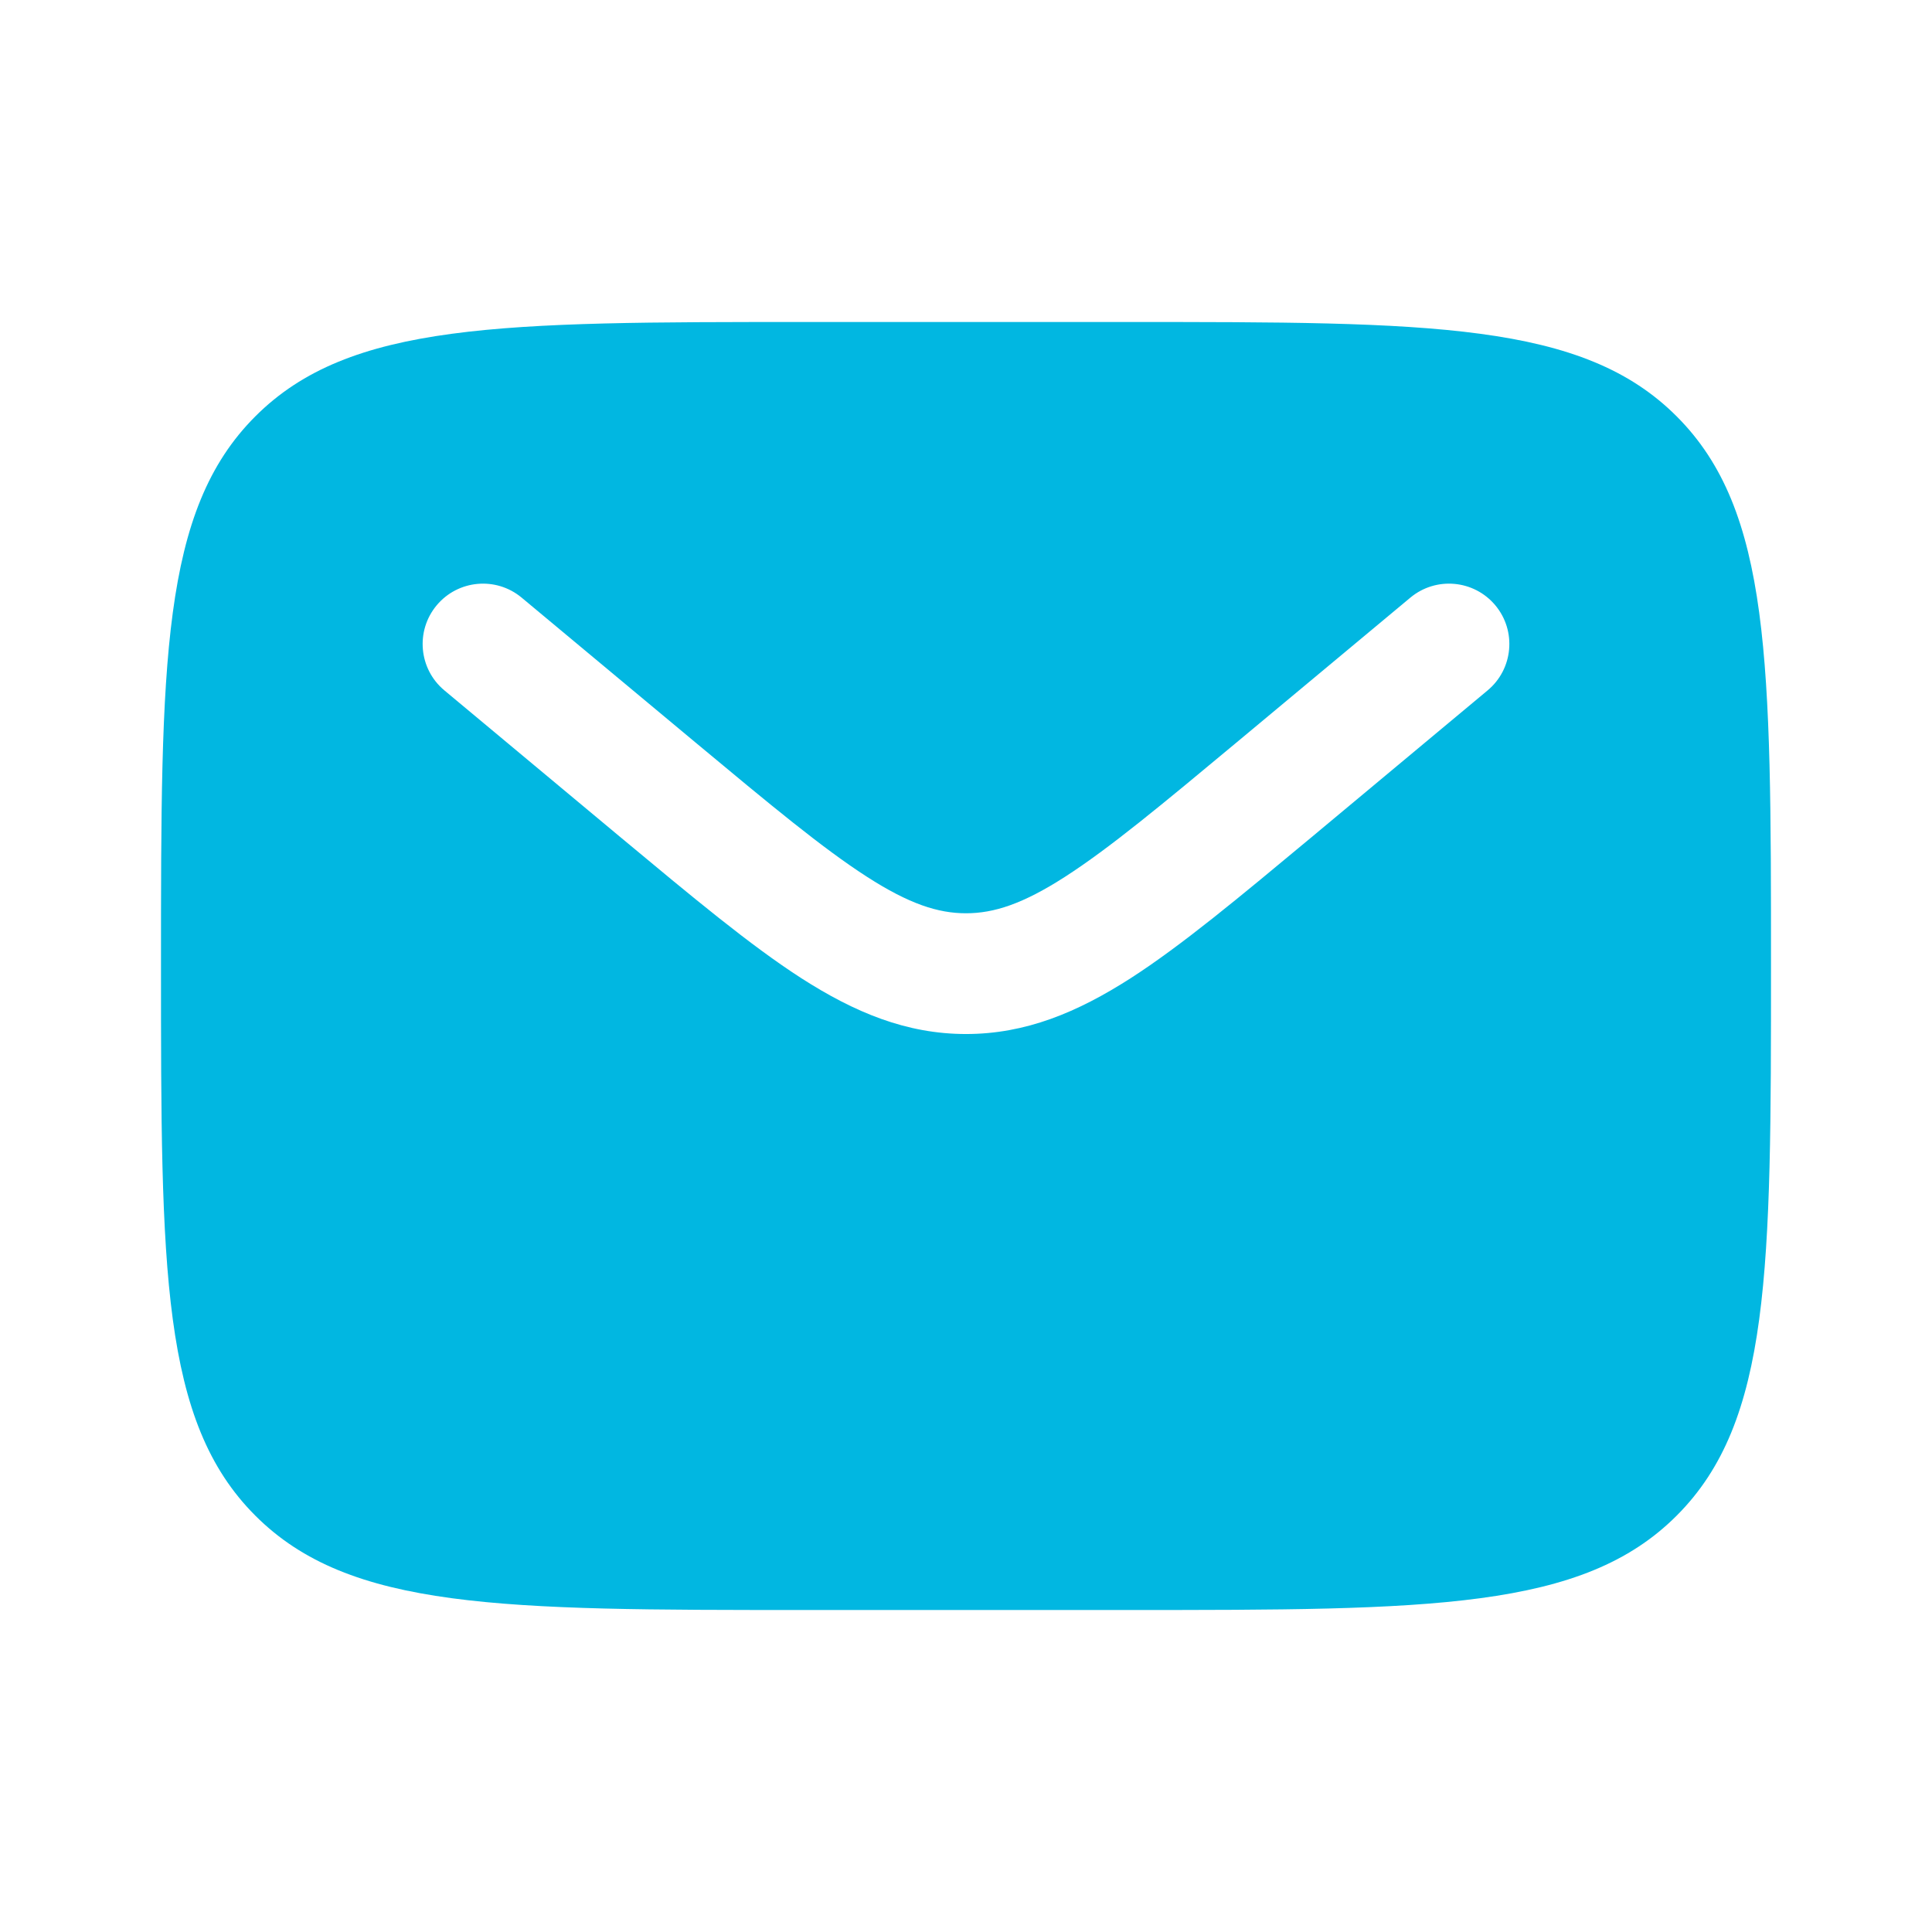
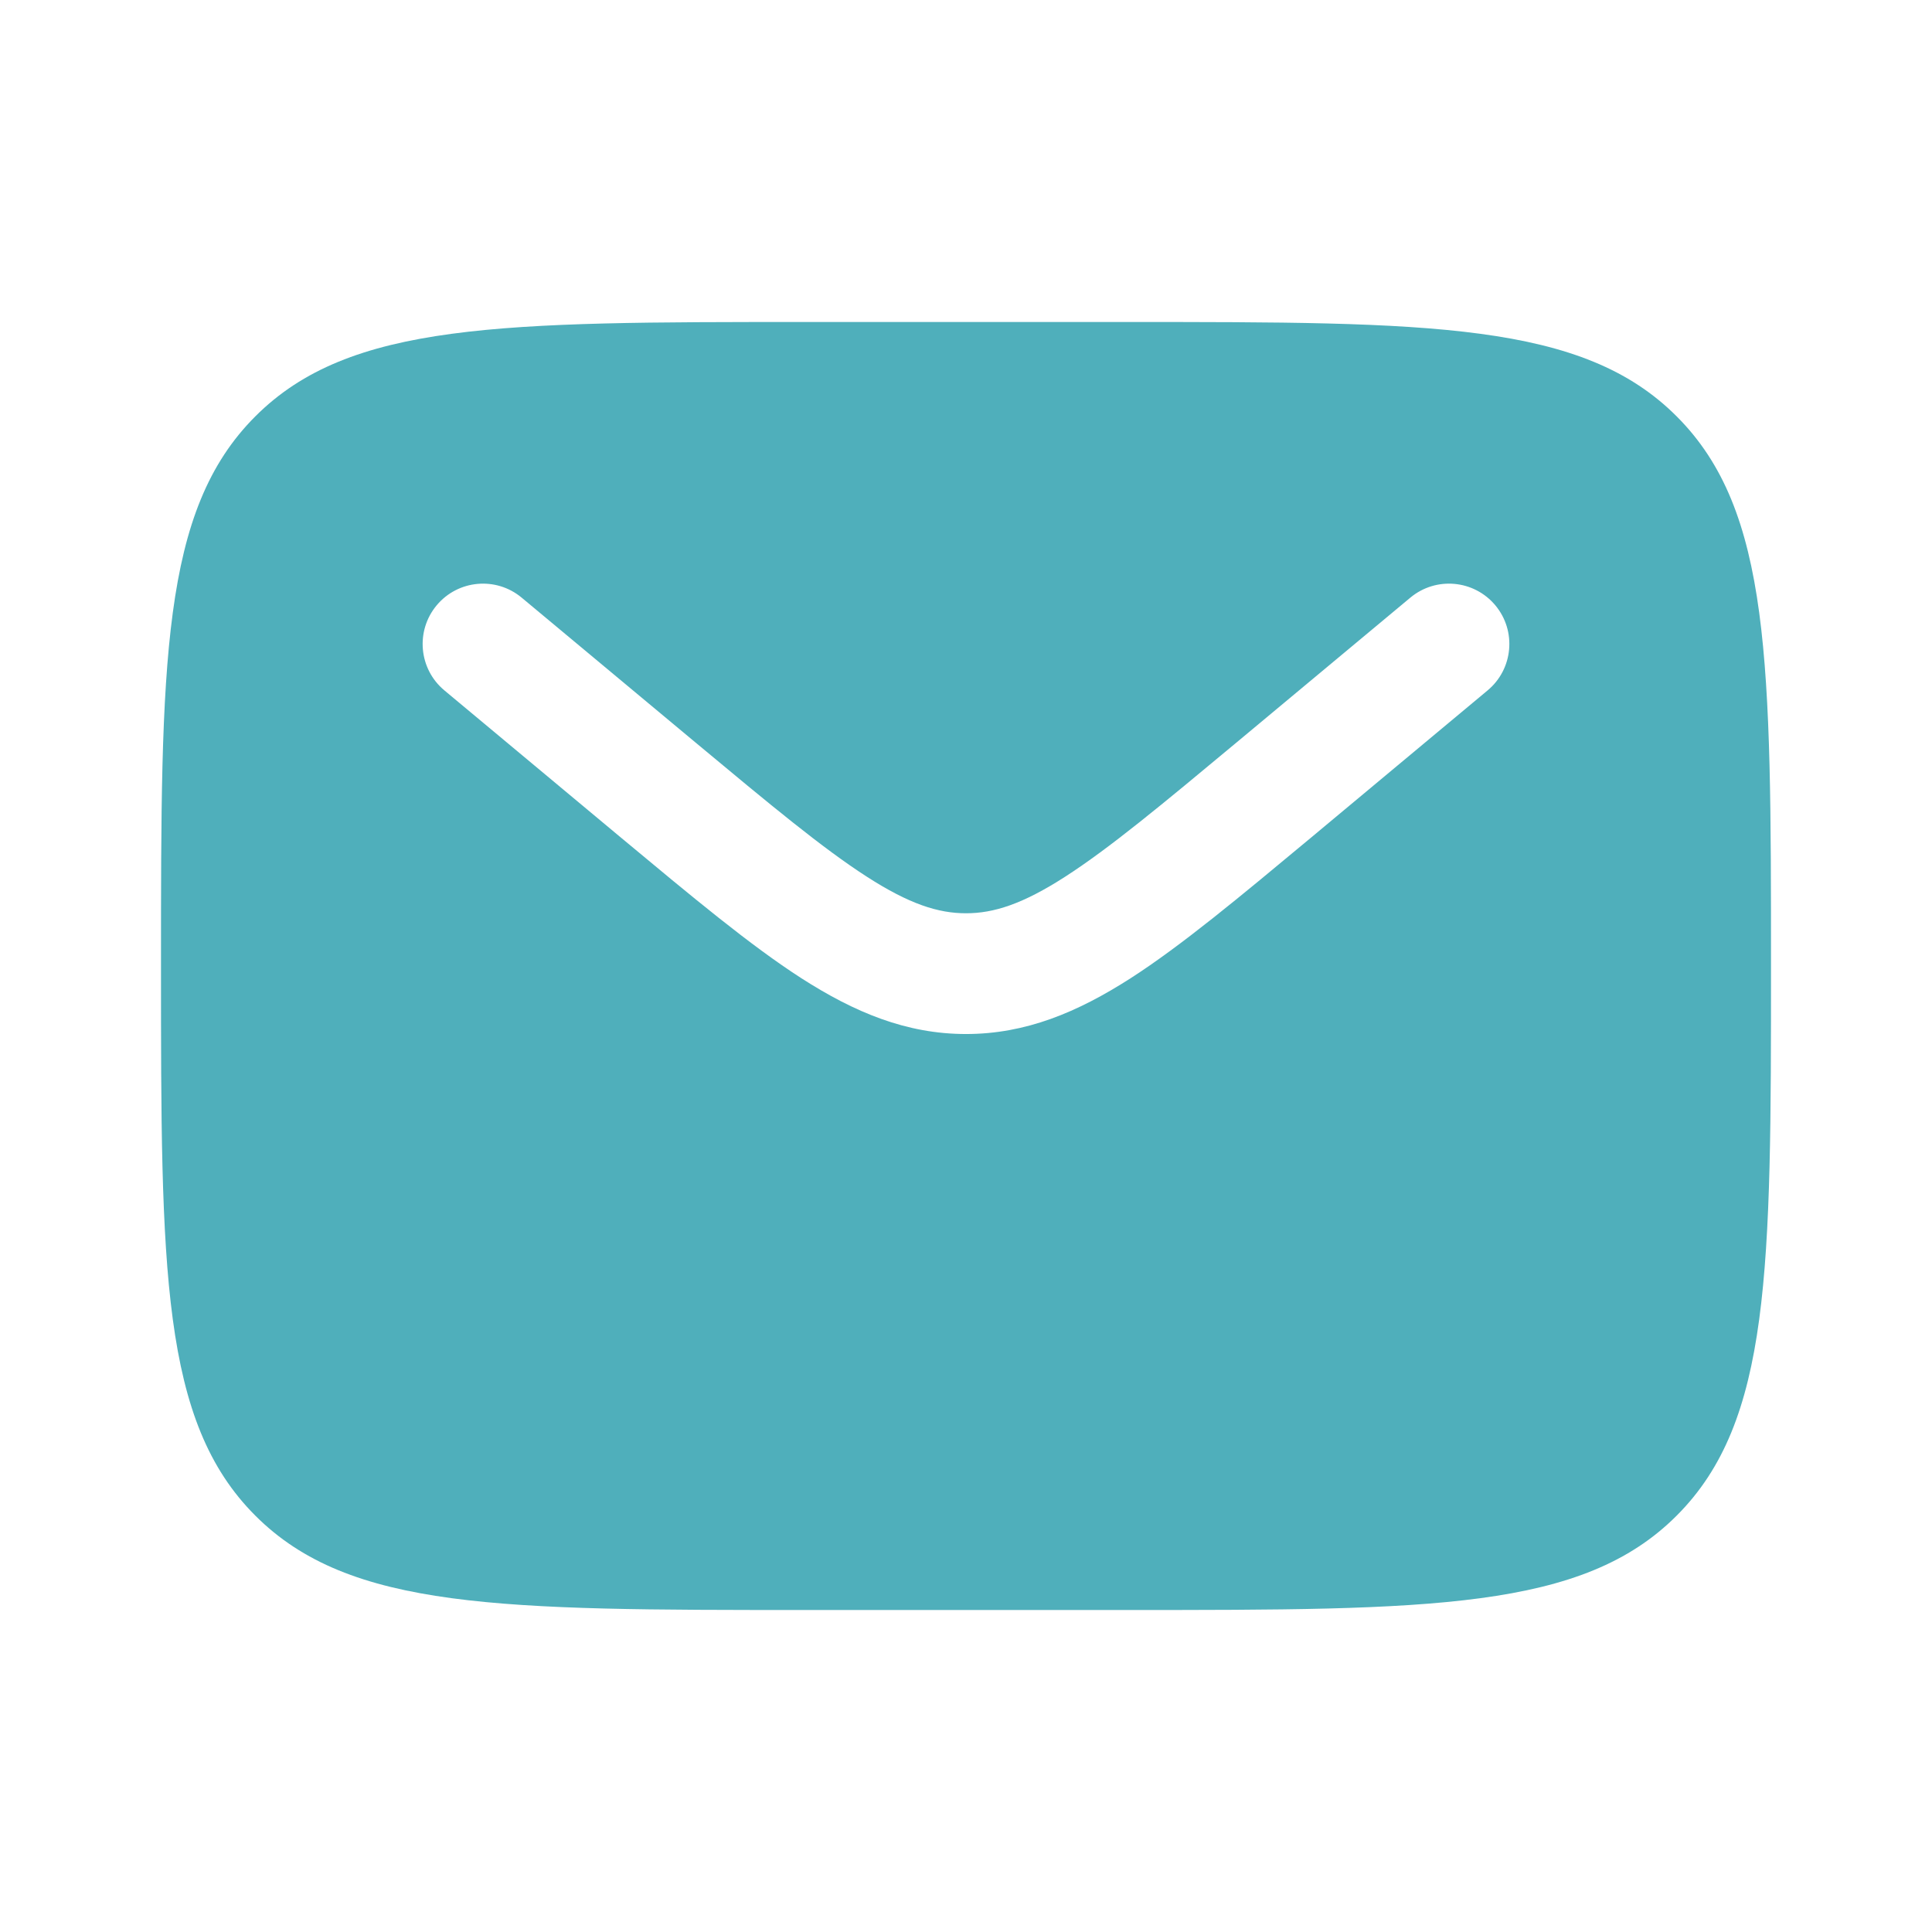
<svg xmlns="http://www.w3.org/2000/svg" width="24" height="24" viewBox="0 0 24 24" fill="none">
-   <path fill-rule="evenodd" clip-rule="evenodd" d="M3.172 5.172C2 6.343 2 8.229 2 12C2 15.771 2 17.657 3.172 18.828C4.343 20 6.229 20 10 20H14C17.771 20 19.657 20 20.828 18.828C22 17.657 22 15.771 22 12C22 8.229 22 6.343 20.828 5.172C19.657 4 17.771 4 14 4H10C6.229 4 4.343 4 3.172 5.172ZM18.576 7.52C18.841 7.838 18.798 8.311 18.48 8.576L16.284 10.407C15.397 11.145 14.679 11.744 14.045 12.152C13.384 12.576 12.741 12.845 12 12.845C11.259 12.845 10.616 12.576 9.955 12.152C9.321 11.744 8.603 11.145 7.716 10.407L5.52 8.576C5.202 8.311 5.159 7.838 5.424 7.52C5.689 7.202 6.162 7.159 6.48 7.424L8.639 9.223C9.572 10 10.22 10.538 10.767 10.89C11.296 11.231 11.655 11.345 12 11.345C12.345 11.345 12.704 11.231 13.233 10.89C13.78 10.538 14.428 10 15.361 9.223L17.52 7.424C17.838 7.159 18.311 7.202 18.576 7.52Z" fill="#01B7E1" />
+   <path fill-rule="evenodd" clip-rule="evenodd" d="M3.172 5.172C2 6.343 2 8.229 2 12C2 15.771 2 17.657 3.172 18.828C4.343 20 6.229 20 10 20H14C17.771 20 19.657 20 20.828 18.828C22 17.657 22 15.771 22 12C22 8.229 22 6.343 20.828 5.172C19.657 4 17.771 4 14 4H10C6.229 4 4.343 4 3.172 5.172ZM18.576 7.52C18.841 7.838 18.798 8.311 18.48 8.576L16.284 10.407C15.397 11.145 14.679 11.744 14.045 12.152C13.384 12.576 12.741 12.845 12 12.845C11.259 12.845 10.616 12.576 9.955 12.152C9.321 11.744 8.603 11.145 7.716 10.407L5.52 8.576C5.202 8.311 5.159 7.838 5.424 7.52C5.689 7.202 6.162 7.159 6.48 7.424L8.639 9.223C9.572 10 10.22 10.538 10.767 10.89C11.296 11.231 11.655 11.345 12 11.345C12.345 11.345 12.704 11.231 13.233 10.89C13.78 10.538 14.428 10 15.361 9.223L17.52 7.424C17.838 7.159 18.311 7.202 18.576 7.52Z" fill="#4fafbb" />
</svg>
